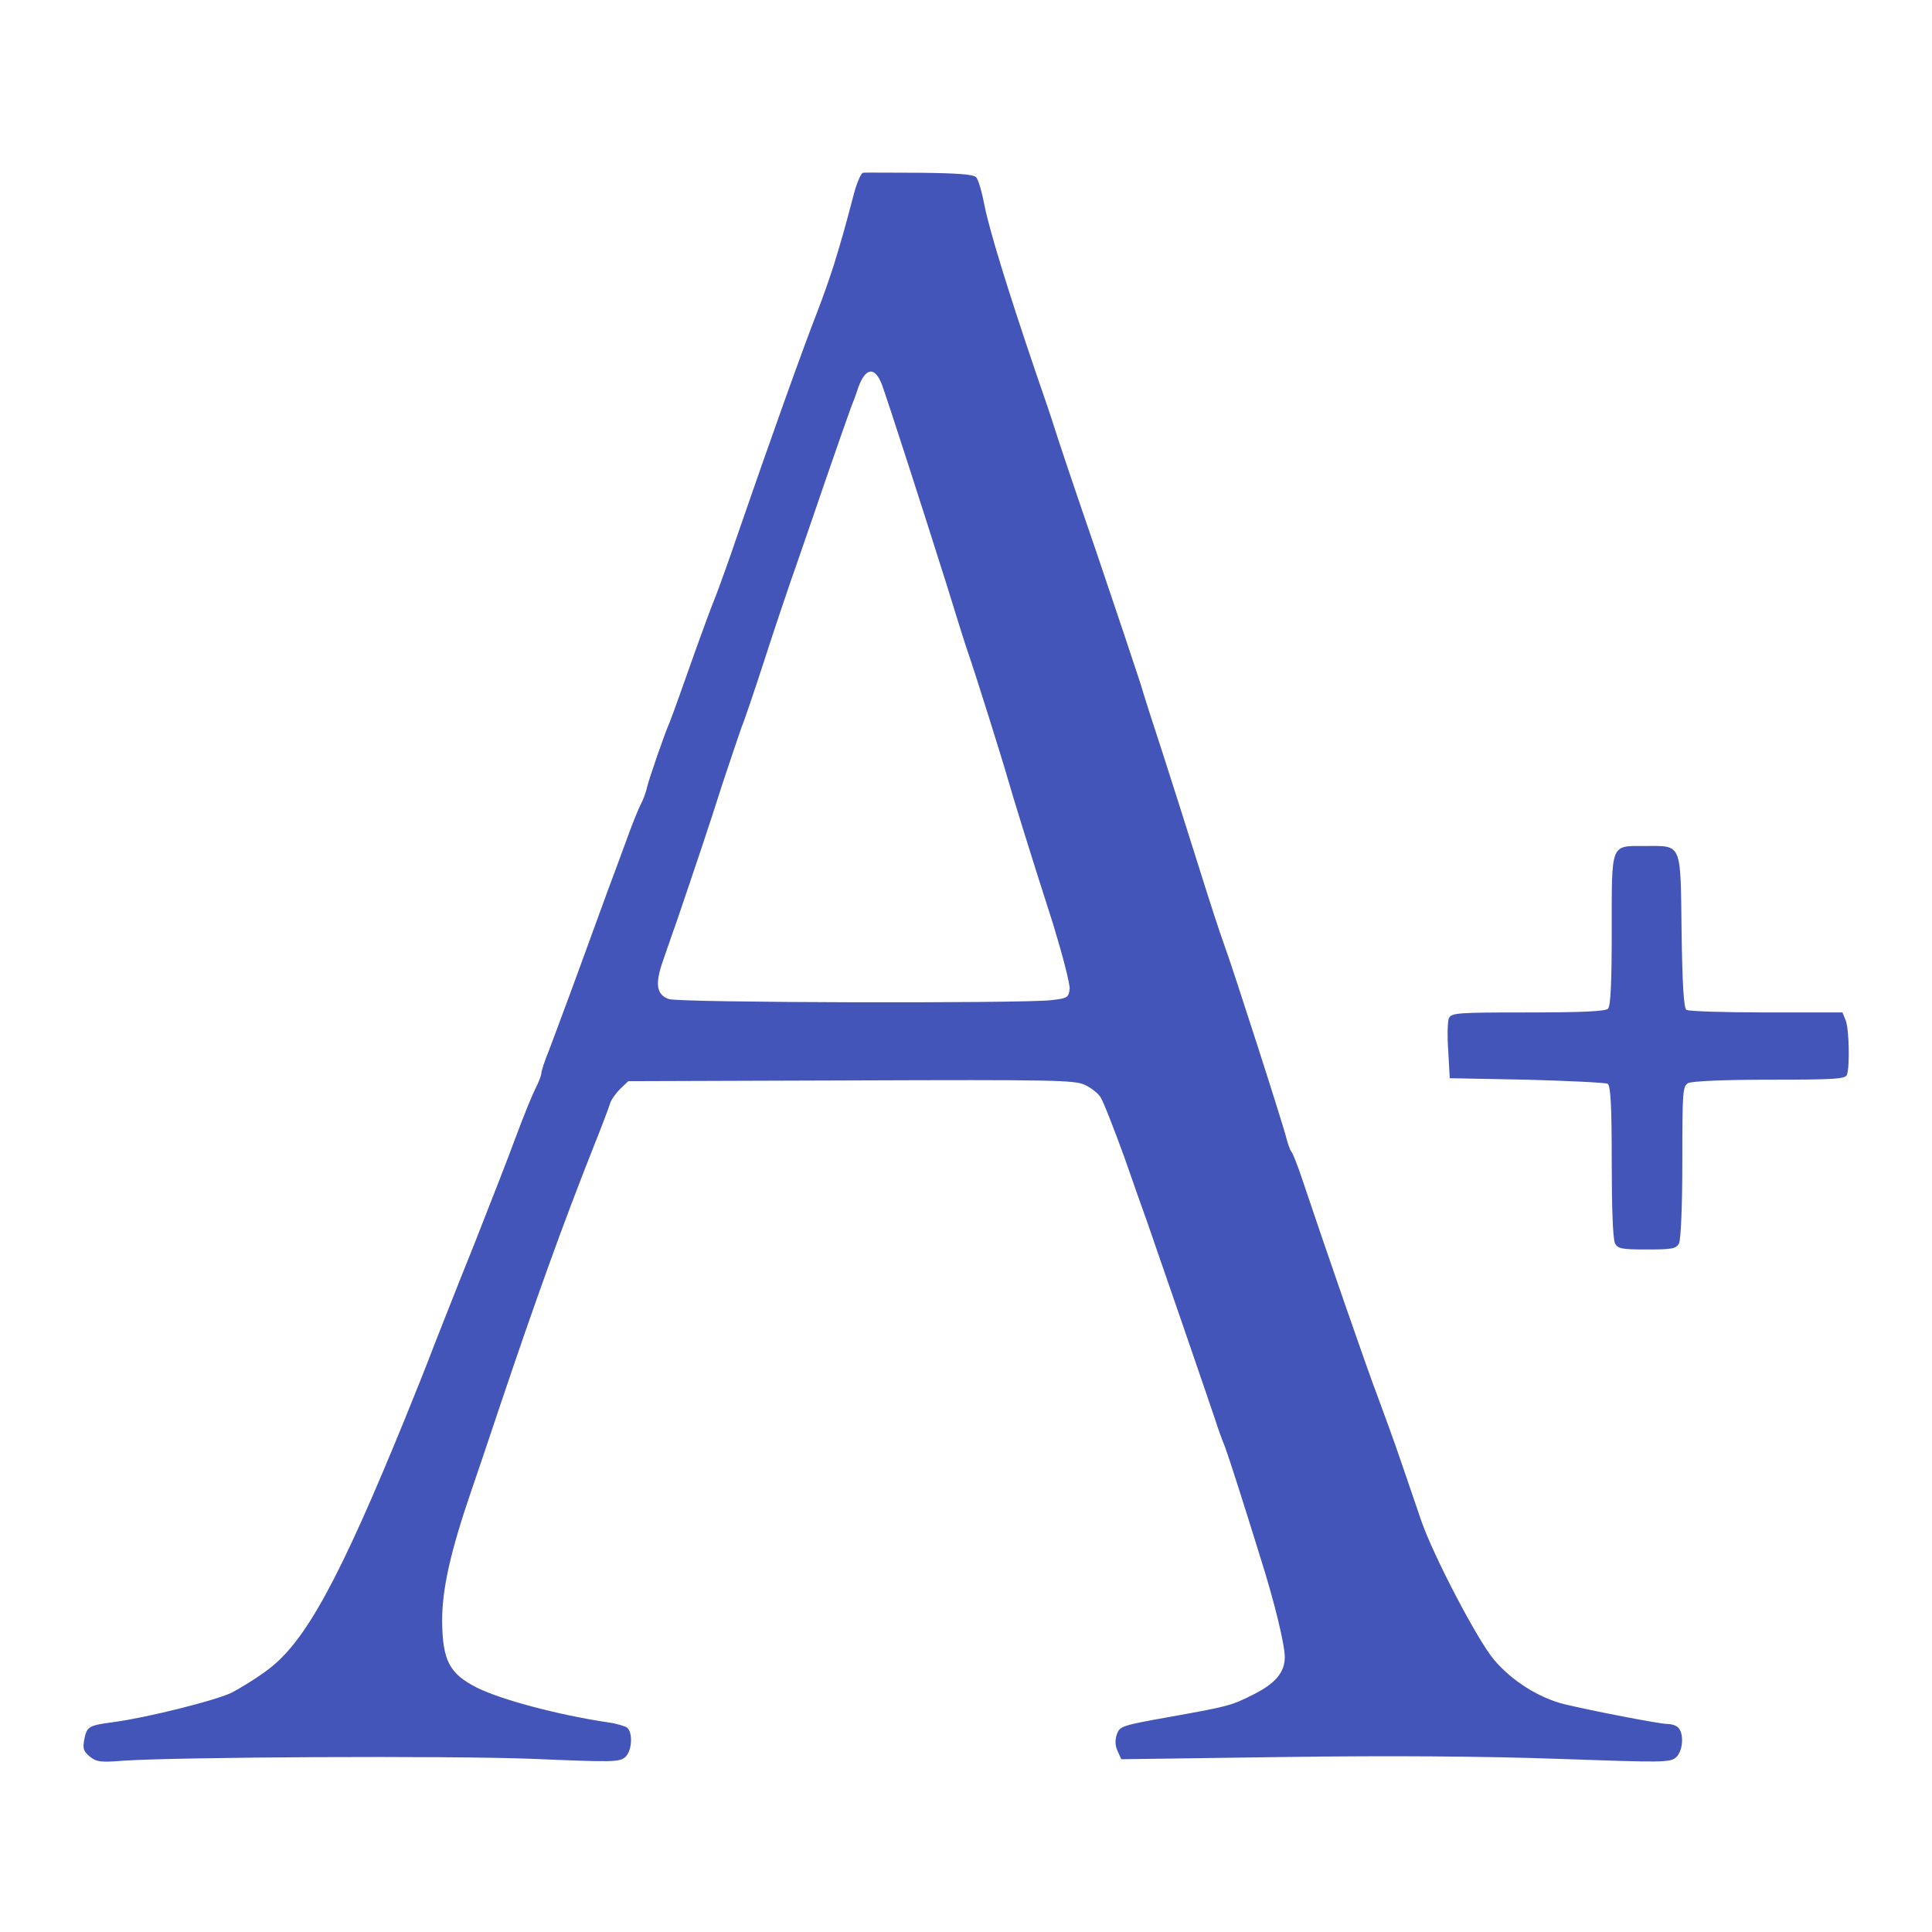
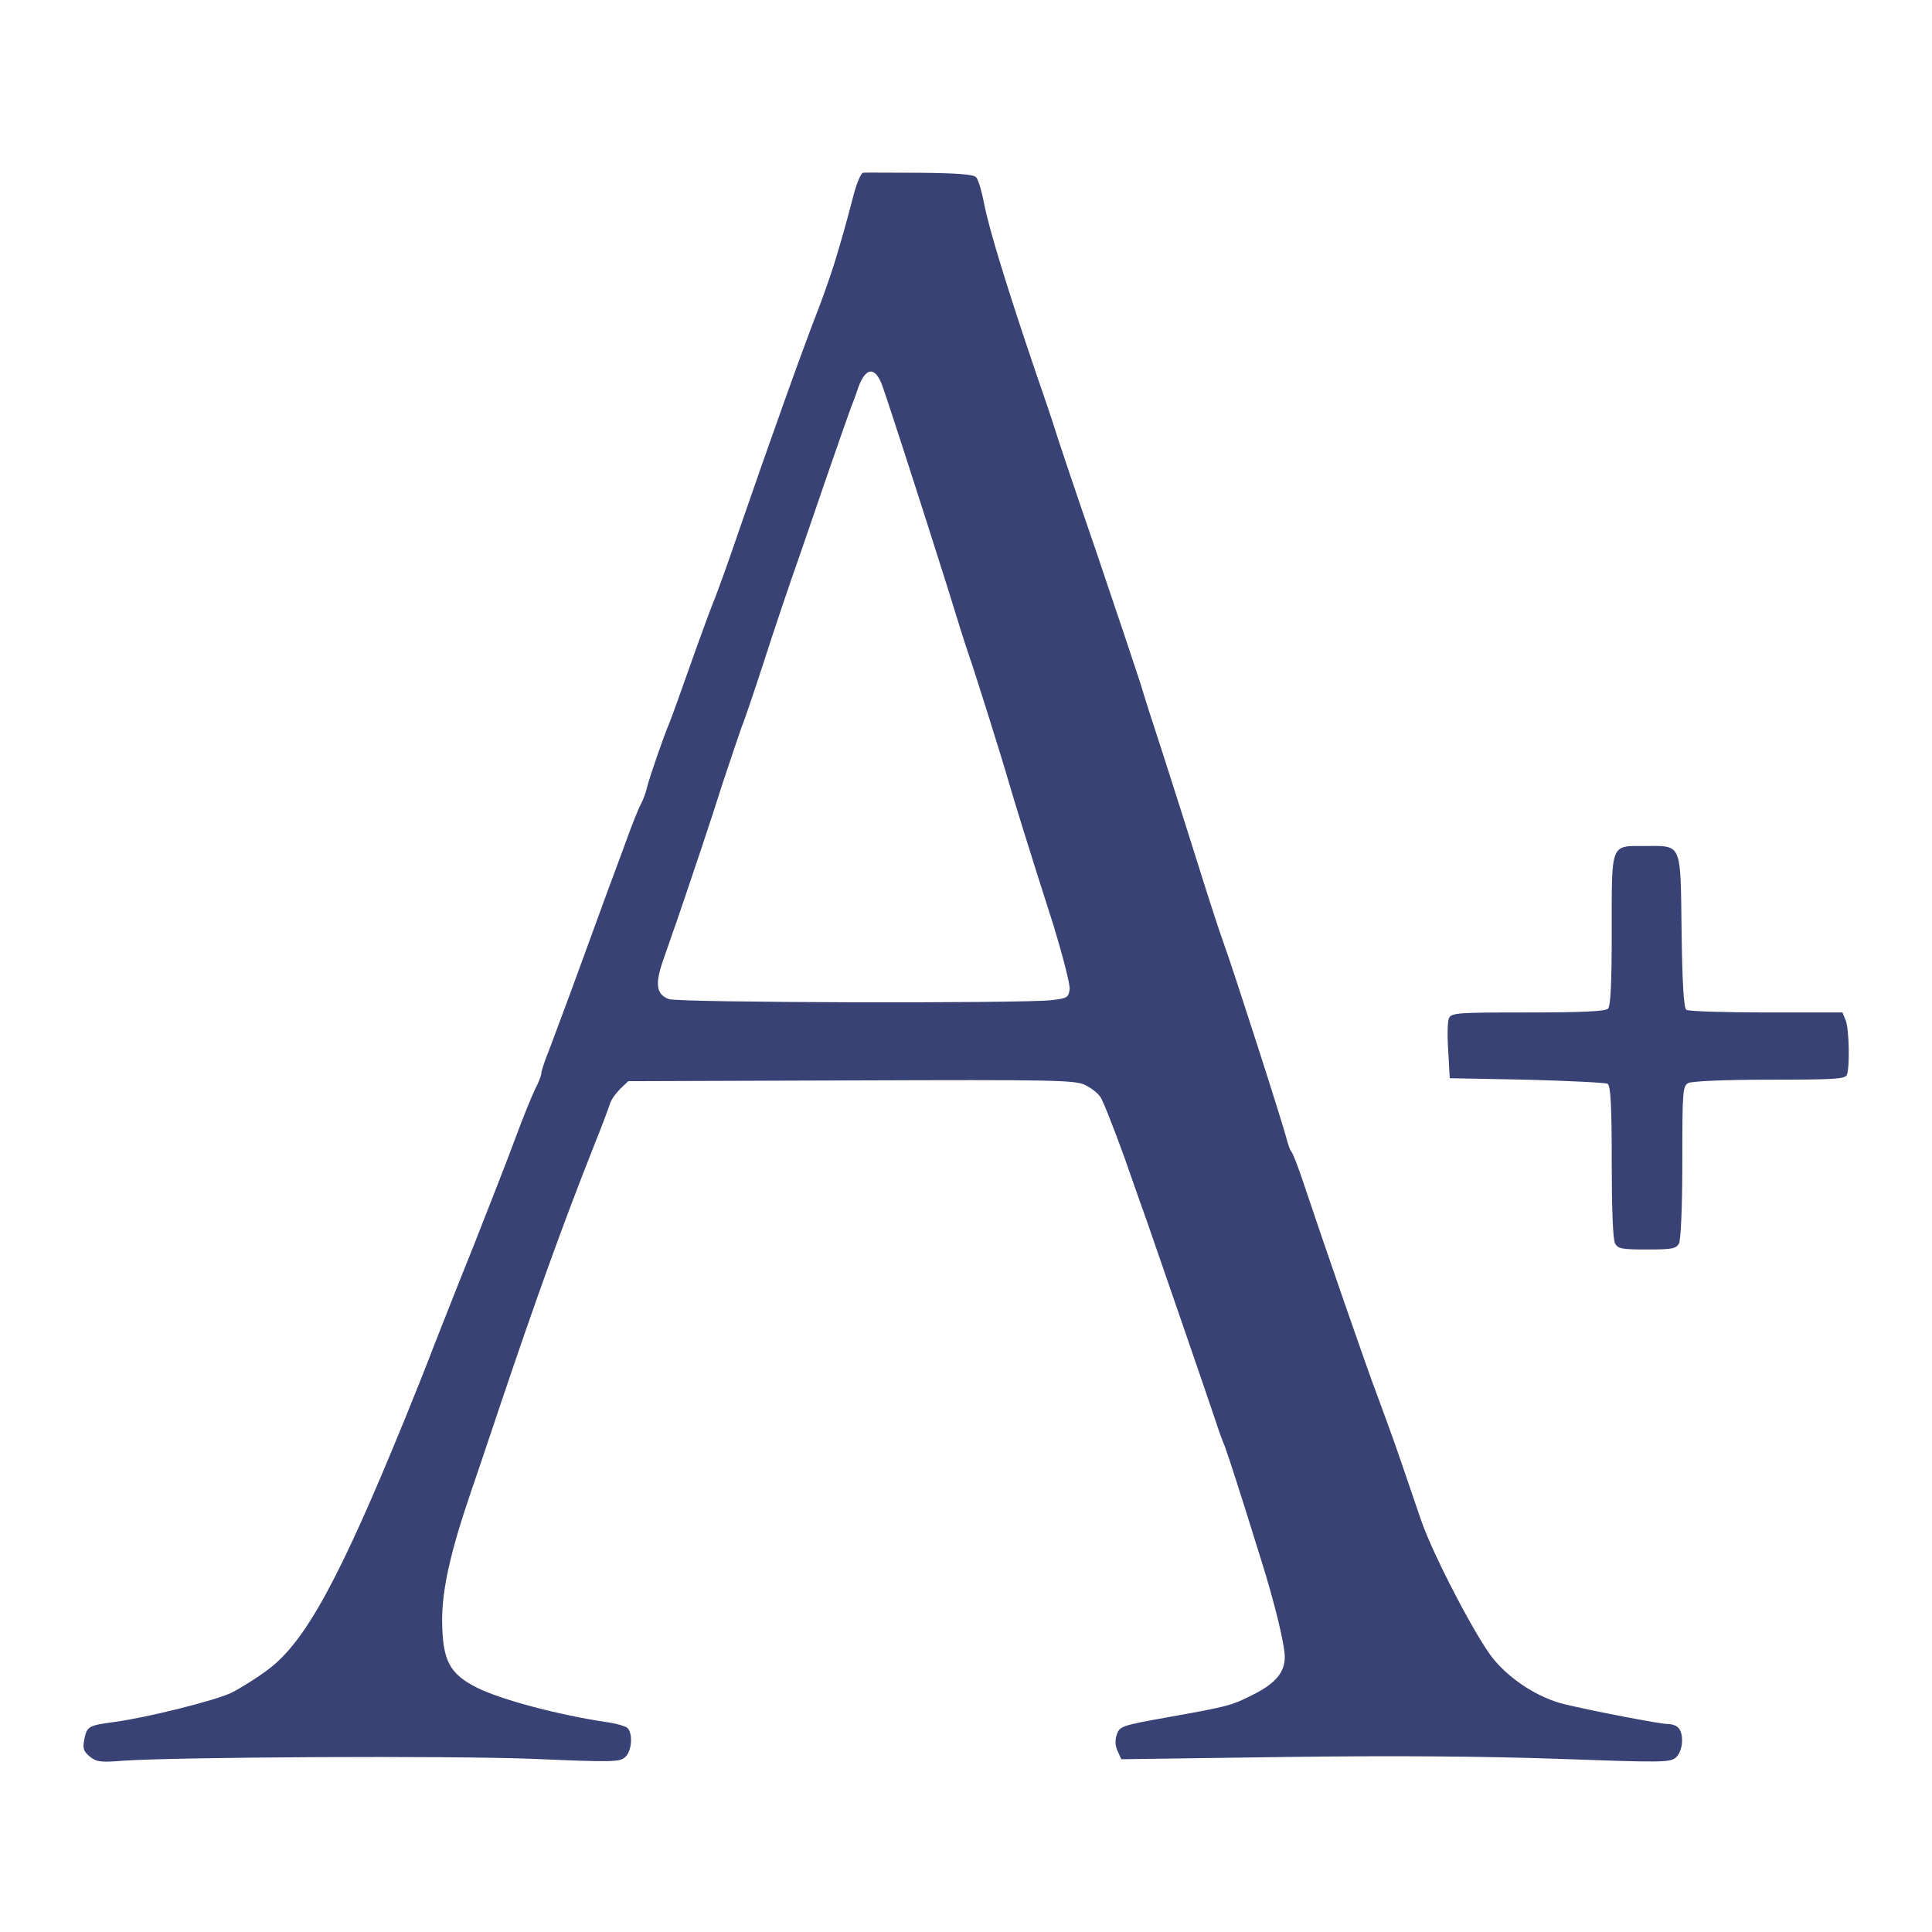
<svg xmlns="http://www.w3.org/2000/svg" viewBox="28 28 52 52">
-   <path fill="#4355B9" fill-rule="evenodd" d="M30.42,75.28C30.25,75.14 30.22,75.07 30.27,74.81C30.34,74.47 30.38,74.44 31.06,74.35C31.96,74.23 33.75,73.78 34.21,73.57C34.47,73.44 34.92,73.16 35.21,72.94C36.22,72.19 37.14,70.5 38.91,66.16C39.18,65.5 39.53,64.62 39.68,64.22C39.84,63.82 40.31,62.61 40.74,61.55C41.16,60.48 41.68,59.16 41.88,58.61C42.08,58.07 42.32,57.48 42.41,57.3C42.5,57.13 42.57,56.94 42.57,56.89C42.57,56.83 42.66,56.55 42.78,56.26C42.89,55.96 43.25,55.01 43.57,54.13C43.89,53.25 44.24,52.3 44.34,52.02C44.45,51.73 44.67,51.13 44.84,50.67C45,50.22 45.19,49.75 45.25,49.64C45.31,49.53 45.39,49.32 45.42,49.17C45.49,48.9 45.89,47.74 46.02,47.45C46.1,47.25 46.3,46.69 46.75,45.42C46.93,44.92 47.15,44.32 47.25,44.08C47.34,43.85 47.63,43.05 47.88,42.31C48.7,39.93 49.61,37.38 50.01,36.36C50.13,36.05 50.33,35.49 50.45,35.11C50.66,34.42 50.73,34.18 50.99,33.19C51.07,32.9 51.18,32.65 51.23,32.65C51.28,32.64 51.97,32.65 52.75,32.65C53.73,32.66 54.2,32.69 54.27,32.77C54.33,32.82 54.43,33.17 54.5,33.54C54.64,34.23 55.13,35.82 55.87,38C56.11,38.69 56.34,39.37 56.38,39.51C56.42,39.65 56.92,41.15 57.5,42.83C58.07,44.51 58.61,46.13 58.7,46.41C58.78,46.69 59.05,47.53 59.29,48.26C59.53,49 59.96,50.36 60.25,51.28C60.54,52.21 60.85,53.16 60.94,53.4C61.16,53.99 62.56,58.34 62.63,58.66C62.67,58.8 62.72,58.96 62.76,59C62.8,59.05 62.93,59.38 63.05,59.74C63.61,61.42 64.83,64.94 65.07,65.56C65.21,65.94 65.51,66.75 65.72,67.37C65.93,67.99 66.17,68.68 66.25,68.92C66.58,69.88 67.77,72.15 68.21,72.67C68.69,73.24 69.42,73.7 70.11,73.87C70.86,74.05 72.67,74.4 72.87,74.4C72.98,74.4 73.12,74.44 73.17,74.5C73.33,74.66 73.3,75.13 73.11,75.3C72.95,75.44 72.77,75.44 69.94,75.34C67.95,75.27 65.46,75.25 62.56,75.29L58.18,75.35L58.08,75.13C58.01,74.98 58.01,74.83 58.06,74.68C58.14,74.46 58.2,74.44 59.43,74.22C61.05,73.93 61.14,73.91 61.73,73.61C62.33,73.31 62.58,73.01 62.58,72.6C62.58,72.27 62.31,71.14 61.92,69.91C61.44,68.36 61.09,67.27 60.97,66.94C60.89,66.75 60.78,66.44 60.72,66.25C60.61,65.91 59.06,61.41 58.88,60.9C58.83,60.76 58.55,59.98 58.27,59.17C57.98,58.37 57.69,57.63 57.62,57.53C57.56,57.43 57.37,57.28 57.2,57.2C56.92,57.07 56.37,57.06 50.9,57.08L44.91,57.1L44.69,57.31C44.57,57.43 44.45,57.6 44.42,57.7C44.39,57.8 44.2,58.31 43.99,58.83C43.13,61 42.4,63.04 41.45,65.86C41.08,66.97 40.73,68 40.68,68.14C40.12,69.78 39.9,70.77 39.9,71.62C39.91,72.69 40.09,73.05 40.85,73.43C41.5,73.75 43.03,74.16 44.38,74.36C44.6,74.39 44.82,74.46 44.88,74.5C45.04,74.64 45.01,75.13 44.83,75.29C44.68,75.43 44.48,75.43 42.35,75.34C40.09,75.25 32.75,75.29 31.31,75.39C30.71,75.44 30.59,75.42 30.42,75.28ZM71.47,61.47C71.41,61.36 71.38,60.5 71.38,59.27C71.38,57.74 71.35,57.23 71.27,57.17C71.21,57.14 70.23,57.09 69.09,57.06L67.02,57.02L66.98,56.29C66.95,55.88 66.96,55.48 67,55.4C67.07,55.26 67.26,55.25 69.12,55.25C70.6,55.25 71.2,55.22 71.28,55.15C71.35,55.07 71.38,54.48 71.38,53.04C71.38,50.67 71.34,50.77 72.27,50.77C73.28,50.77 73.23,50.65 73.26,53.07C73.28,54.51 73.32,55.14 73.39,55.18C73.45,55.22 74.42,55.25 75.54,55.25L77.59,55.25L77.68,55.47C77.77,55.72 77.79,56.71 77.71,56.93C77.66,57.04 77.4,57.06 75.63,57.06C74.4,57.06 73.55,57.1 73.44,57.15C73.29,57.24 73.28,57.35 73.28,59.27C73.28,60.5 73.24,61.36 73.19,61.47C73.11,61.61 73,61.63 72.33,61.63C71.65,61.63 71.55,61.61 71.47,61.47ZM56.29,54.92C56.73,54.87 56.76,54.85 56.79,54.62C56.8,54.48 56.6,53.71 56.35,52.89C55.71,50.9 55.25,49.4 55.16,49.08C54.98,48.45 54.24,46.09 54.05,45.55C54,45.41 53.74,44.59 53.48,43.74C52.83,41.68 51.91,38.83 51.74,38.36C51.55,37.86 51.3,37.88 51.1,38.43C51.03,38.65 50.94,38.88 50.91,38.95C50.84,39.14 50.44,40.28 50.2,40.98C50.09,41.31 49.78,42.2 49.52,42.96C49.25,43.72 48.82,45 48.56,45.81C48.3,46.61 48.03,47.41 47.96,47.57C47.9,47.74 47.67,48.42 47.45,49.08C47.1,50.19 46.69,51.4 46.2,52.84C46.09,53.14 45.93,53.62 45.83,53.9C45.63,54.49 45.67,54.77 46,54.89C46.26,54.99 55.49,55.01 56.29,54.92Z" />
+   <path fill="#394274" fill-rule="evenodd" d="M30.42,75.28C30.25,75.14 30.22,75.07 30.27,74.81C30.34,74.47 30.38,74.44 31.06,74.35C31.96,74.23 33.75,73.78 34.21,73.57C34.47,73.44 34.92,73.16 35.21,72.94C36.22,72.19 37.14,70.5 38.91,66.16C39.18,65.5 39.53,64.62 39.68,64.22C39.84,63.82 40.31,62.61 40.74,61.55C41.16,60.48 41.68,59.16 41.88,58.61C42.08,58.07 42.32,57.48 42.41,57.3C42.5,57.13 42.57,56.94 42.57,56.89C42.57,56.83 42.66,56.55 42.78,56.26C42.89,55.96 43.25,55.01 43.57,54.13C43.89,53.25 44.24,52.3 44.34,52.02C44.45,51.73 44.67,51.13 44.84,50.67C45,50.22 45.19,49.75 45.25,49.64C45.31,49.53 45.39,49.32 45.42,49.17C45.49,48.9 45.89,47.74 46.02,47.45C46.1,47.25 46.3,46.69 46.75,45.42C46.93,44.92 47.15,44.32 47.25,44.08C47.34,43.85 47.63,43.05 47.88,42.31C48.7,39.93 49.61,37.38 50.01,36.36C50.13,36.05 50.33,35.49 50.45,35.11C50.66,34.42 50.73,34.18 50.99,33.19C51.07,32.9 51.18,32.65 51.23,32.65C51.28,32.64 51.97,32.65 52.75,32.65C53.73,32.66 54.2,32.69 54.27,32.77C54.33,32.82 54.43,33.17 54.5,33.54C54.64,34.23 55.13,35.82 55.87,38C56.11,38.69 56.34,39.37 56.38,39.51C56.42,39.65 56.92,41.15 57.5,42.83C58.07,44.51 58.61,46.13 58.7,46.41C58.78,46.69 59.05,47.53 59.29,48.26C59.53,49 59.96,50.36 60.25,51.28C60.54,52.21 60.85,53.16 60.94,53.4C61.16,53.99 62.56,58.34 62.63,58.66C62.67,58.8 62.72,58.96 62.76,59C62.8,59.05 62.93,59.38 63.05,59.74C63.61,61.42 64.83,64.94 65.07,65.56C65.21,65.94 65.51,66.75 65.72,67.37C65.93,67.99 66.17,68.68 66.25,68.92C66.58,69.88 67.77,72.15 68.21,72.67C68.69,73.24 69.42,73.7 70.11,73.87C70.86,74.05 72.67,74.4 72.87,74.4C72.98,74.4 73.12,74.44 73.17,74.5C73.33,74.66 73.3,75.13 73.11,75.3C72.95,75.44 72.77,75.44 69.94,75.34C67.95,75.27 65.46,75.25 62.56,75.29L58.18,75.35L58.08,75.13C58.01,74.98 58.01,74.83 58.06,74.68C58.14,74.46 58.2,74.44 59.43,74.22C61.05,73.93 61.14,73.91 61.73,73.61C62.33,73.31 62.58,73.01 62.58,72.6C62.58,72.27 62.31,71.14 61.92,69.91C61.44,68.36 61.09,67.27 60.97,66.94C60.89,66.75 60.78,66.44 60.72,66.25C60.61,65.91 59.06,61.41 58.88,60.9C58.83,60.76 58.55,59.98 58.27,59.17C57.98,58.37 57.69,57.63 57.62,57.53C57.56,57.43 57.37,57.28 57.2,57.2C56.92,57.07 56.37,57.06 50.9,57.08L44.91,57.1L44.69,57.31C44.57,57.43 44.45,57.6 44.42,57.7C44.39,57.8 44.2,58.31 43.99,58.83C43.13,61 42.4,63.04 41.45,65.86C41.08,66.97 40.73,68 40.68,68.14C40.12,69.78 39.9,70.77 39.9,71.62C39.91,72.69 40.09,73.05 40.85,73.43C41.5,73.75 43.03,74.16 44.38,74.36C44.6,74.39 44.82,74.46 44.88,74.5C45.04,74.64 45.01,75.13 44.83,75.29C44.68,75.43 44.48,75.43 42.35,75.34C40.09,75.25 32.75,75.29 31.31,75.39C30.71,75.44 30.59,75.42 30.42,75.28ZM71.47,61.47C71.41,61.36 71.38,60.5 71.38,59.27C71.38,57.74 71.35,57.23 71.27,57.17C71.21,57.14 70.23,57.09 69.09,57.06L67.02,57.02L66.98,56.29C66.95,55.88 66.96,55.48 67,55.4C67.07,55.26 67.26,55.25 69.12,55.25C70.6,55.25 71.2,55.22 71.28,55.15C71.35,55.07 71.38,54.48 71.38,53.04C71.38,50.67 71.34,50.77 72.27,50.77C73.28,50.77 73.23,50.65 73.26,53.07C73.28,54.51 73.32,55.14 73.39,55.18C73.45,55.22 74.42,55.25 75.54,55.25L77.59,55.25L77.68,55.47C77.77,55.72 77.79,56.71 77.71,56.93C77.66,57.04 77.4,57.06 75.63,57.06C74.4,57.06 73.55,57.1 73.44,57.15C73.29,57.24 73.28,57.35 73.28,59.27C73.28,60.5 73.24,61.36 73.19,61.47C73.11,61.61 73,61.63 72.33,61.63C71.65,61.63 71.55,61.61 71.47,61.47ZM56.29,54.92C56.73,54.87 56.76,54.85 56.79,54.62C56.8,54.48 56.6,53.71 56.35,52.89C55.71,50.9 55.25,49.4 55.16,49.08C54.98,48.45 54.24,46.09 54.05,45.55C54,45.41 53.74,44.59 53.48,43.74C52.83,41.68 51.91,38.83 51.74,38.36C51.55,37.86 51.3,37.88 51.1,38.43C51.03,38.65 50.94,38.88 50.91,38.95C50.84,39.14 50.44,40.28 50.2,40.98C50.09,41.31 49.78,42.2 49.52,42.96C49.25,43.72 48.82,45 48.56,45.81C48.3,46.61 48.03,47.41 47.96,47.57C47.9,47.74 47.67,48.42 47.45,49.08C47.1,50.19 46.69,51.4 46.2,52.84C46.09,53.14 45.93,53.62 45.83,53.9C45.63,54.49 45.67,54.77 46,54.89C46.26,54.99 55.49,55.01 56.29,54.92Z" />
</svg>
